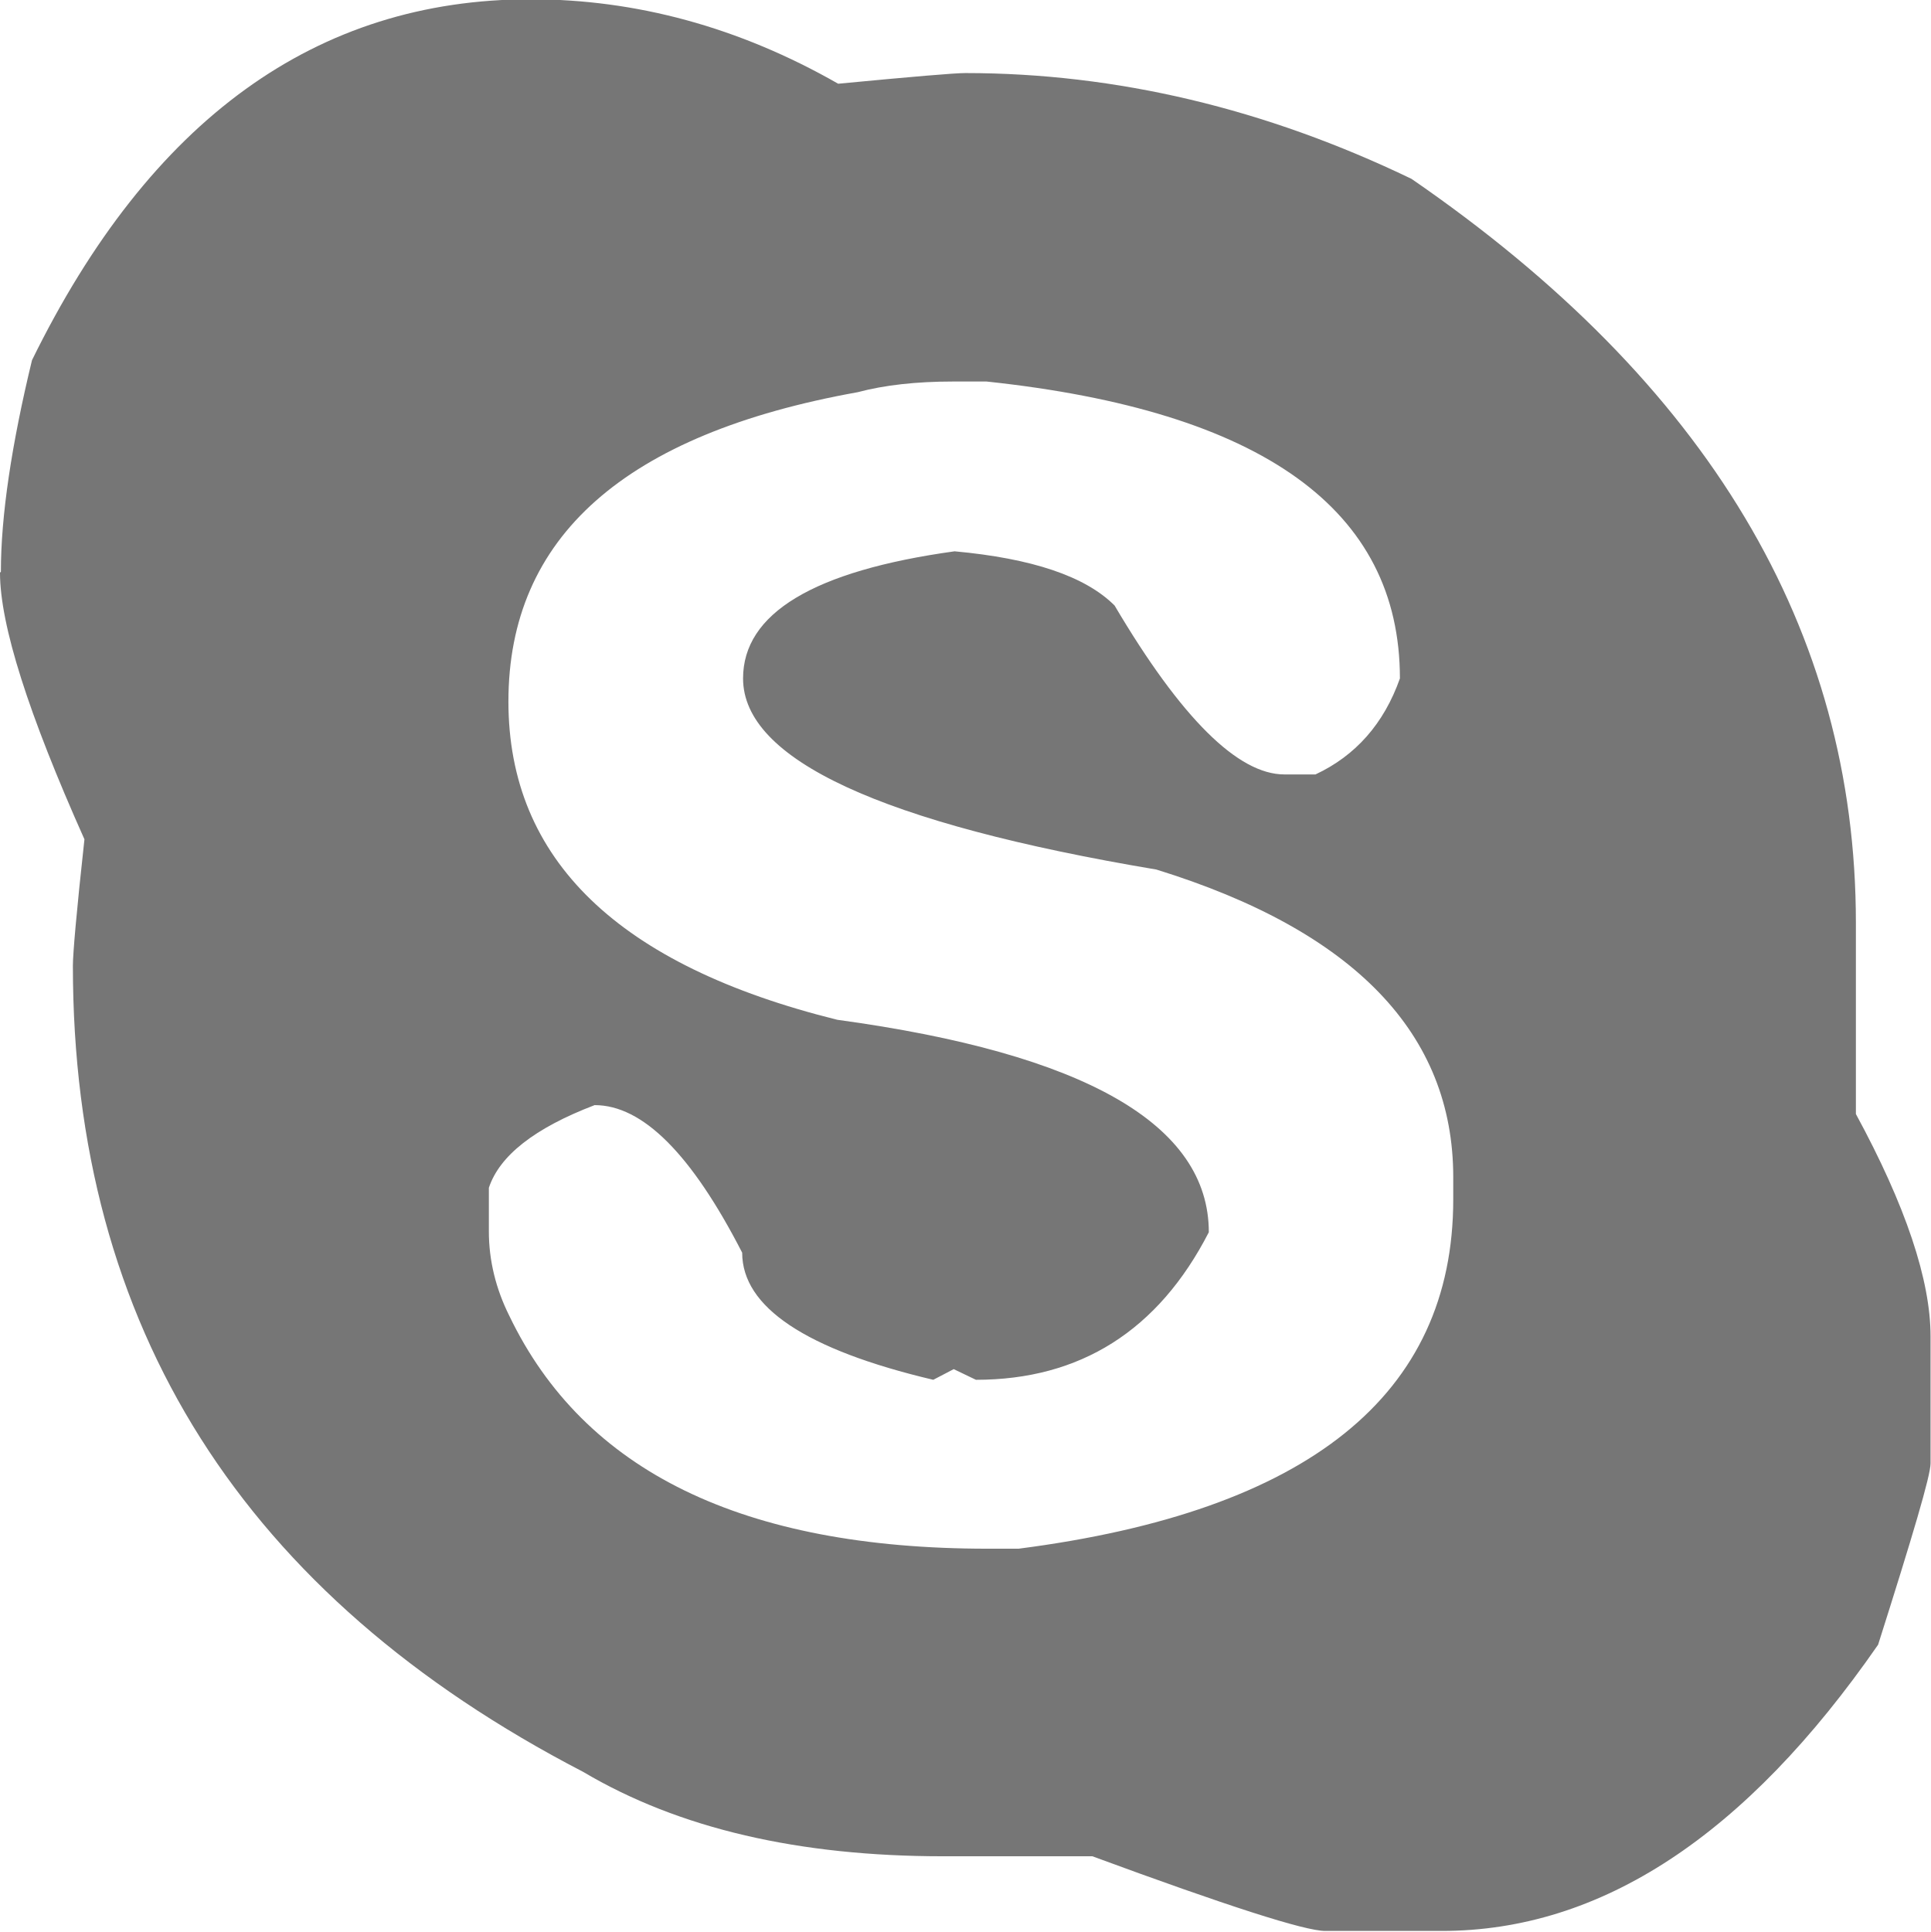
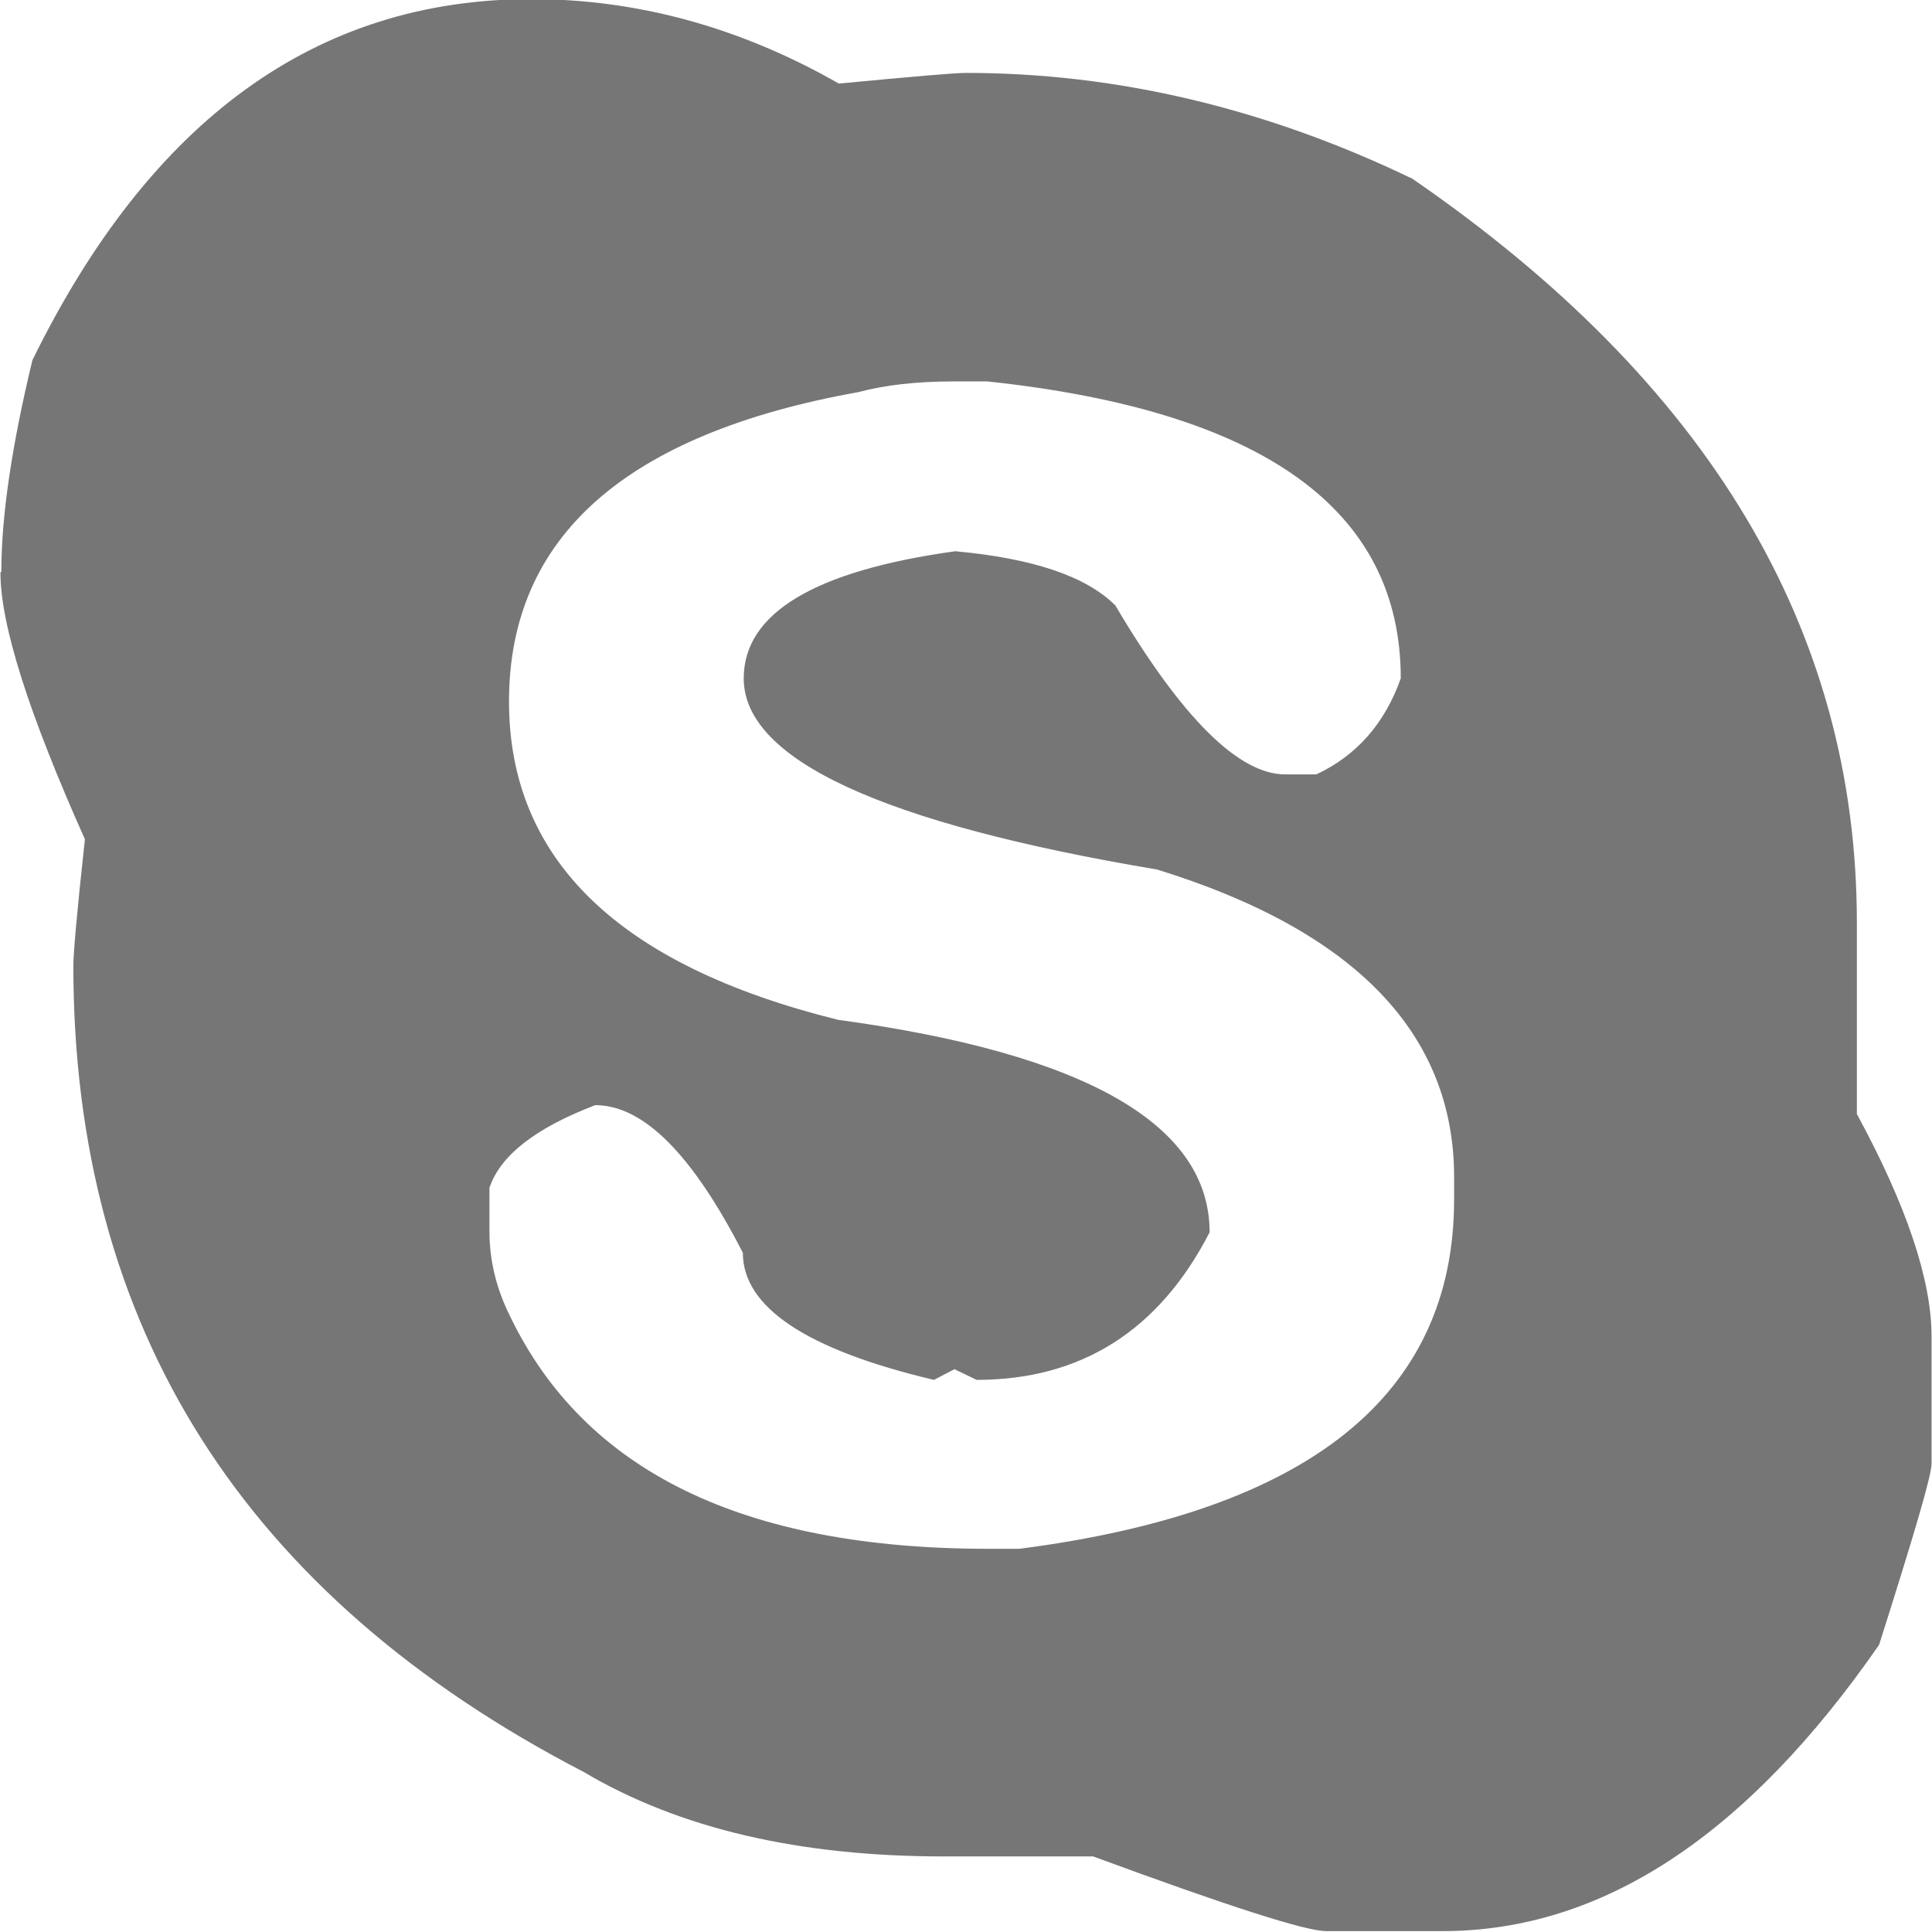
- <svg xmlns="http://www.w3.org/2000/svg" width="6.321" height="6.325" viewBox="0 0 21.72 21.73" shape-rendering="geometricPrecision" text-rendering="geometricPrecision" image-rendering="optimizeQuality" fill-rule="evenodd" clip-rule="evenodd">
-   <path d="M0 6.44c0 .59.32 1.59.95 3-.09.82-.13 1.29-.13 1.42 0 4.07 1.92 7.09 5.74 9.07 1.08.64 2.43.95 4.05.95h1.68c1.52.56 2.39.84 2.62.84h1.31c1.79 0 3.42-1.07 4.91-3.22.39-1.23.59-1.9.59-2.04v-1.43c0-.63-.28-1.47-.84-2.5v-2.15c0-3.3-1.67-6.08-5-8.37-1.64-.79-3.32-1.19-5.02-1.19-.12 0-.59.04-1.43.12C8.31.3 7.15-.01 5.97-.01 3.56-.01 1.69 1.34.36 4.05.13 5 .01 5.8.01 6.43zm10.73-2.15h.37c3.1.33 4.65 1.44 4.65 3.34-.18.51-.5.87-.95 1.08h-.35c-.52 0-1.16-.63-1.91-1.9-.33-.33-.93-.53-1.8-.61-1.59.22-2.38.7-2.38 1.43 0 .91 1.55 1.63 4.65 2.15 2.23.69 3.34 1.85 3.34 3.46v.25c0 2.2-1.63 3.51-4.89 3.93h-.35c-2.75 0-4.54-.87-5.38-2.62-.15-.3-.23-.62-.23-.95v-.49c.12-.36.51-.67 1.19-.93.54 0 1.09.55 1.66 1.66 0 .61.71 1.09 2.15 1.43l.23-.12.25.12c1.17 0 2.05-.55 2.62-1.66 0-1.21-1.39-2.01-4.18-2.39-2.46-.61-3.7-1.8-3.7-3.58 0-1.85 1.31-3.01 3.93-3.48.3-.08.66-.12 1.07-.12z" fill="#767676" fill-rule="nonzero" />
+ <svg xmlns="http://www.w3.org/2000/svg" xml:space="preserve" width="1.673mm" height="1.673mm" version="1.1" style="shape-rendering:geometricPrecision; text-rendering:geometricPrecision; image-rendering:optimizeQuality; fill-rule:evenodd; clip-rule:evenodd" viewBox="0 0 21.72 21.73">
+   <defs>
+     <style type="text/css">
+    
+     .fil0 {fill:#767676;fill-rule:nonzero}
+    
+   </style>
+   </defs>
+   <g id="Layer_x0020_1">
+     <path class="fil0" d="M-0 6.44c0,0.59 0.32,1.59 0.95,3 -0.09,0.82 -0.13,1.29 -0.13,1.42 0,4.07 1.92,7.09 5.74,9.07 1.08,0.64 2.43,0.95 4.05,0.95l1.68 0c1.52,0.56 2.39,0.84 2.62,0.84l1.31 0c1.79,0 3.42,-1.07 4.91,-3.22 0.39,-1.23 0.59,-1.9 0.59,-2.04l0 -1.43c0,-0.63 -0.28,-1.47 -0.84,-2.5l0 -2.15c0,-3.3 -1.67,-6.08 -5,-8.37 -1.64,-0.79 -3.32,-1.19 -5.02,-1.19 -0.12,0 -0.59,0.04 -1.43,0.12 -1.12,-0.64 -2.28,-0.95 -3.46,-0.95 -2.41,0 -4.28,1.35 -5.61,4.06 -0.23,0.95 -0.35,1.75 -0.35,2.38zm10.73 -2.15l0.37 0c3.1,0.33 4.65,1.44 4.65,3.34 -0.18,0.51 -0.5,0.87 -0.95,1.08l-0.35 0c-0.52,0 -1.16,-0.63 -1.91,-1.9 -0.33,-0.33 -0.93,-0.53 -1.8,-0.61 -1.59,0.22 -2.38,0.7 -2.38,1.43 0,0.91 1.55,1.63 4.65,2.15 2.23,0.69 3.34,1.85 3.34,3.46l0 0.25c0,2.2 -1.63,3.51 -4.89,3.93l-0.35 0c-2.75,0 -4.54,-0.87 -5.38,-2.62 -0.15,-0.3 -0.23,-0.62 -0.23,-0.95l0 -0.49c0.12,-0.36 0.51,-0.67 1.19,-0.93 0.54,0 1.09,0.55 1.66,1.66 0,0.61 0.71,1.09 2.15,1.43l0.23 -0.12 0.25 0.12c1.17,0 2.05,-0.55 2.62,-1.66 0,-1.21 -1.39,-2.01 -4.18,-2.39 -2.46,-0.61 -3.7,-1.8 -3.7,-3.58 0,-1.85 1.31,-3.01 3.93,-3.48 0.3,-0.08 0.66,-0.12 1.07,-0.12z" />
+   </g>
</svg>
